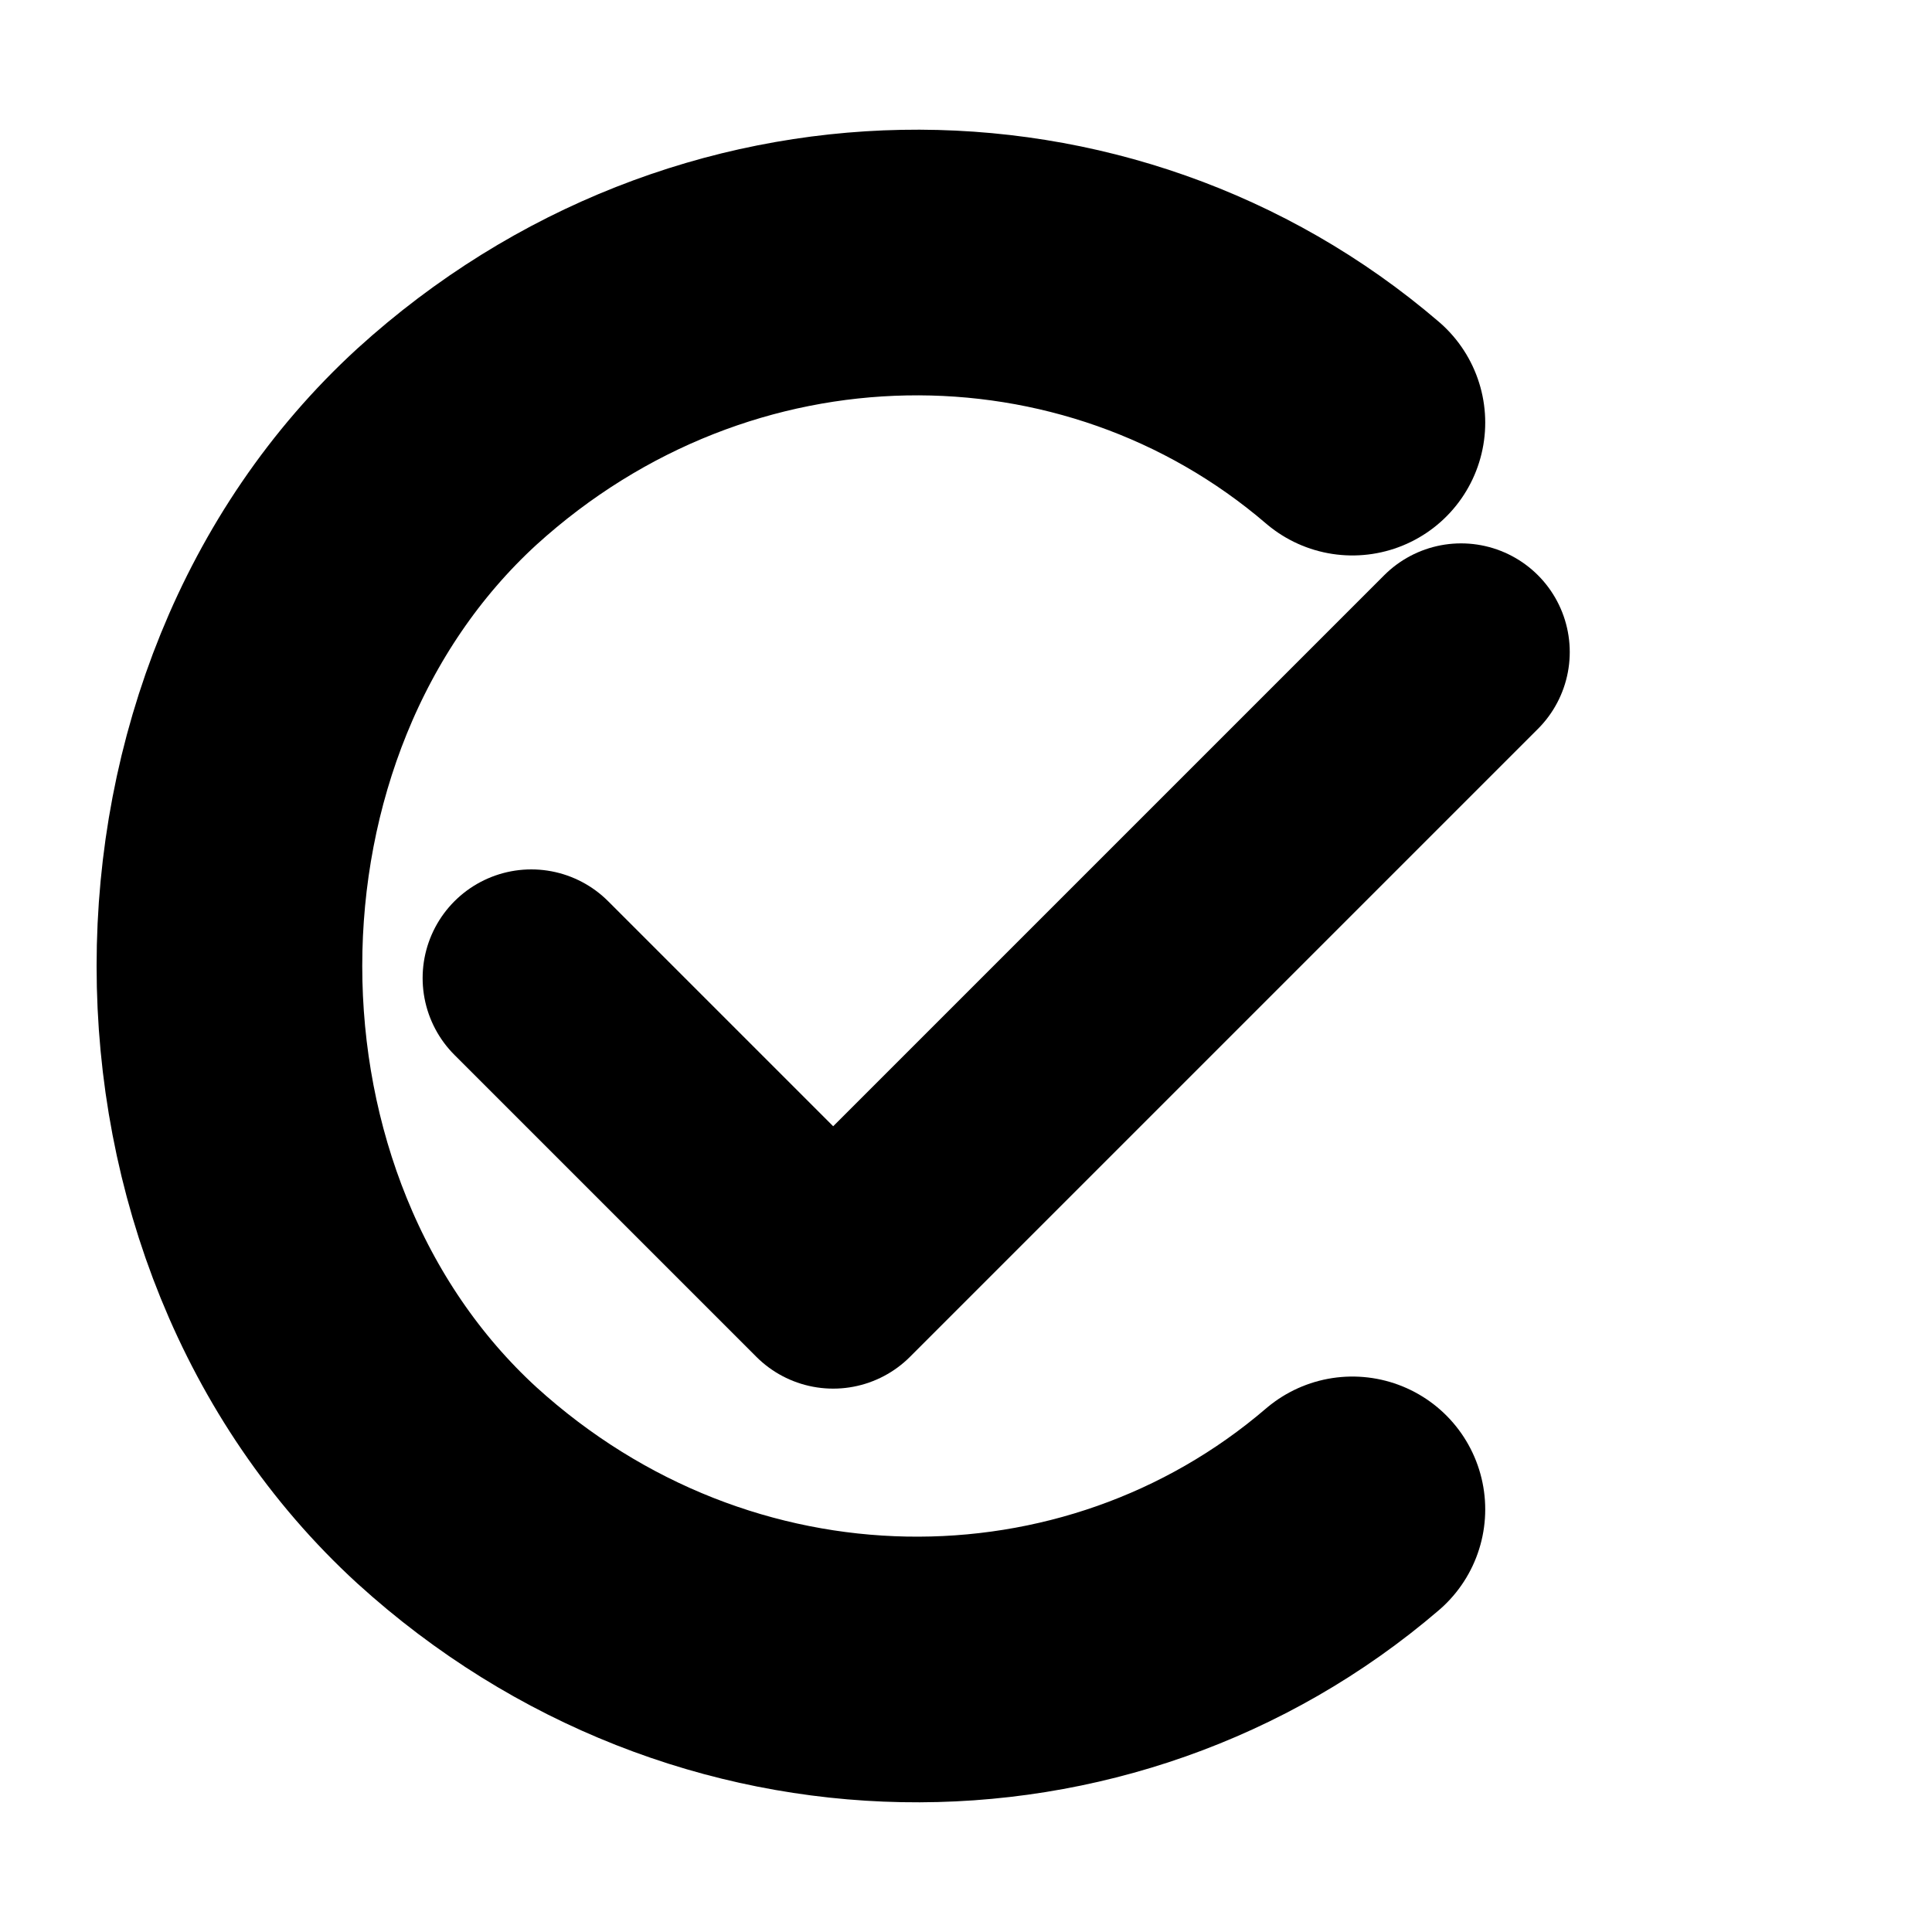
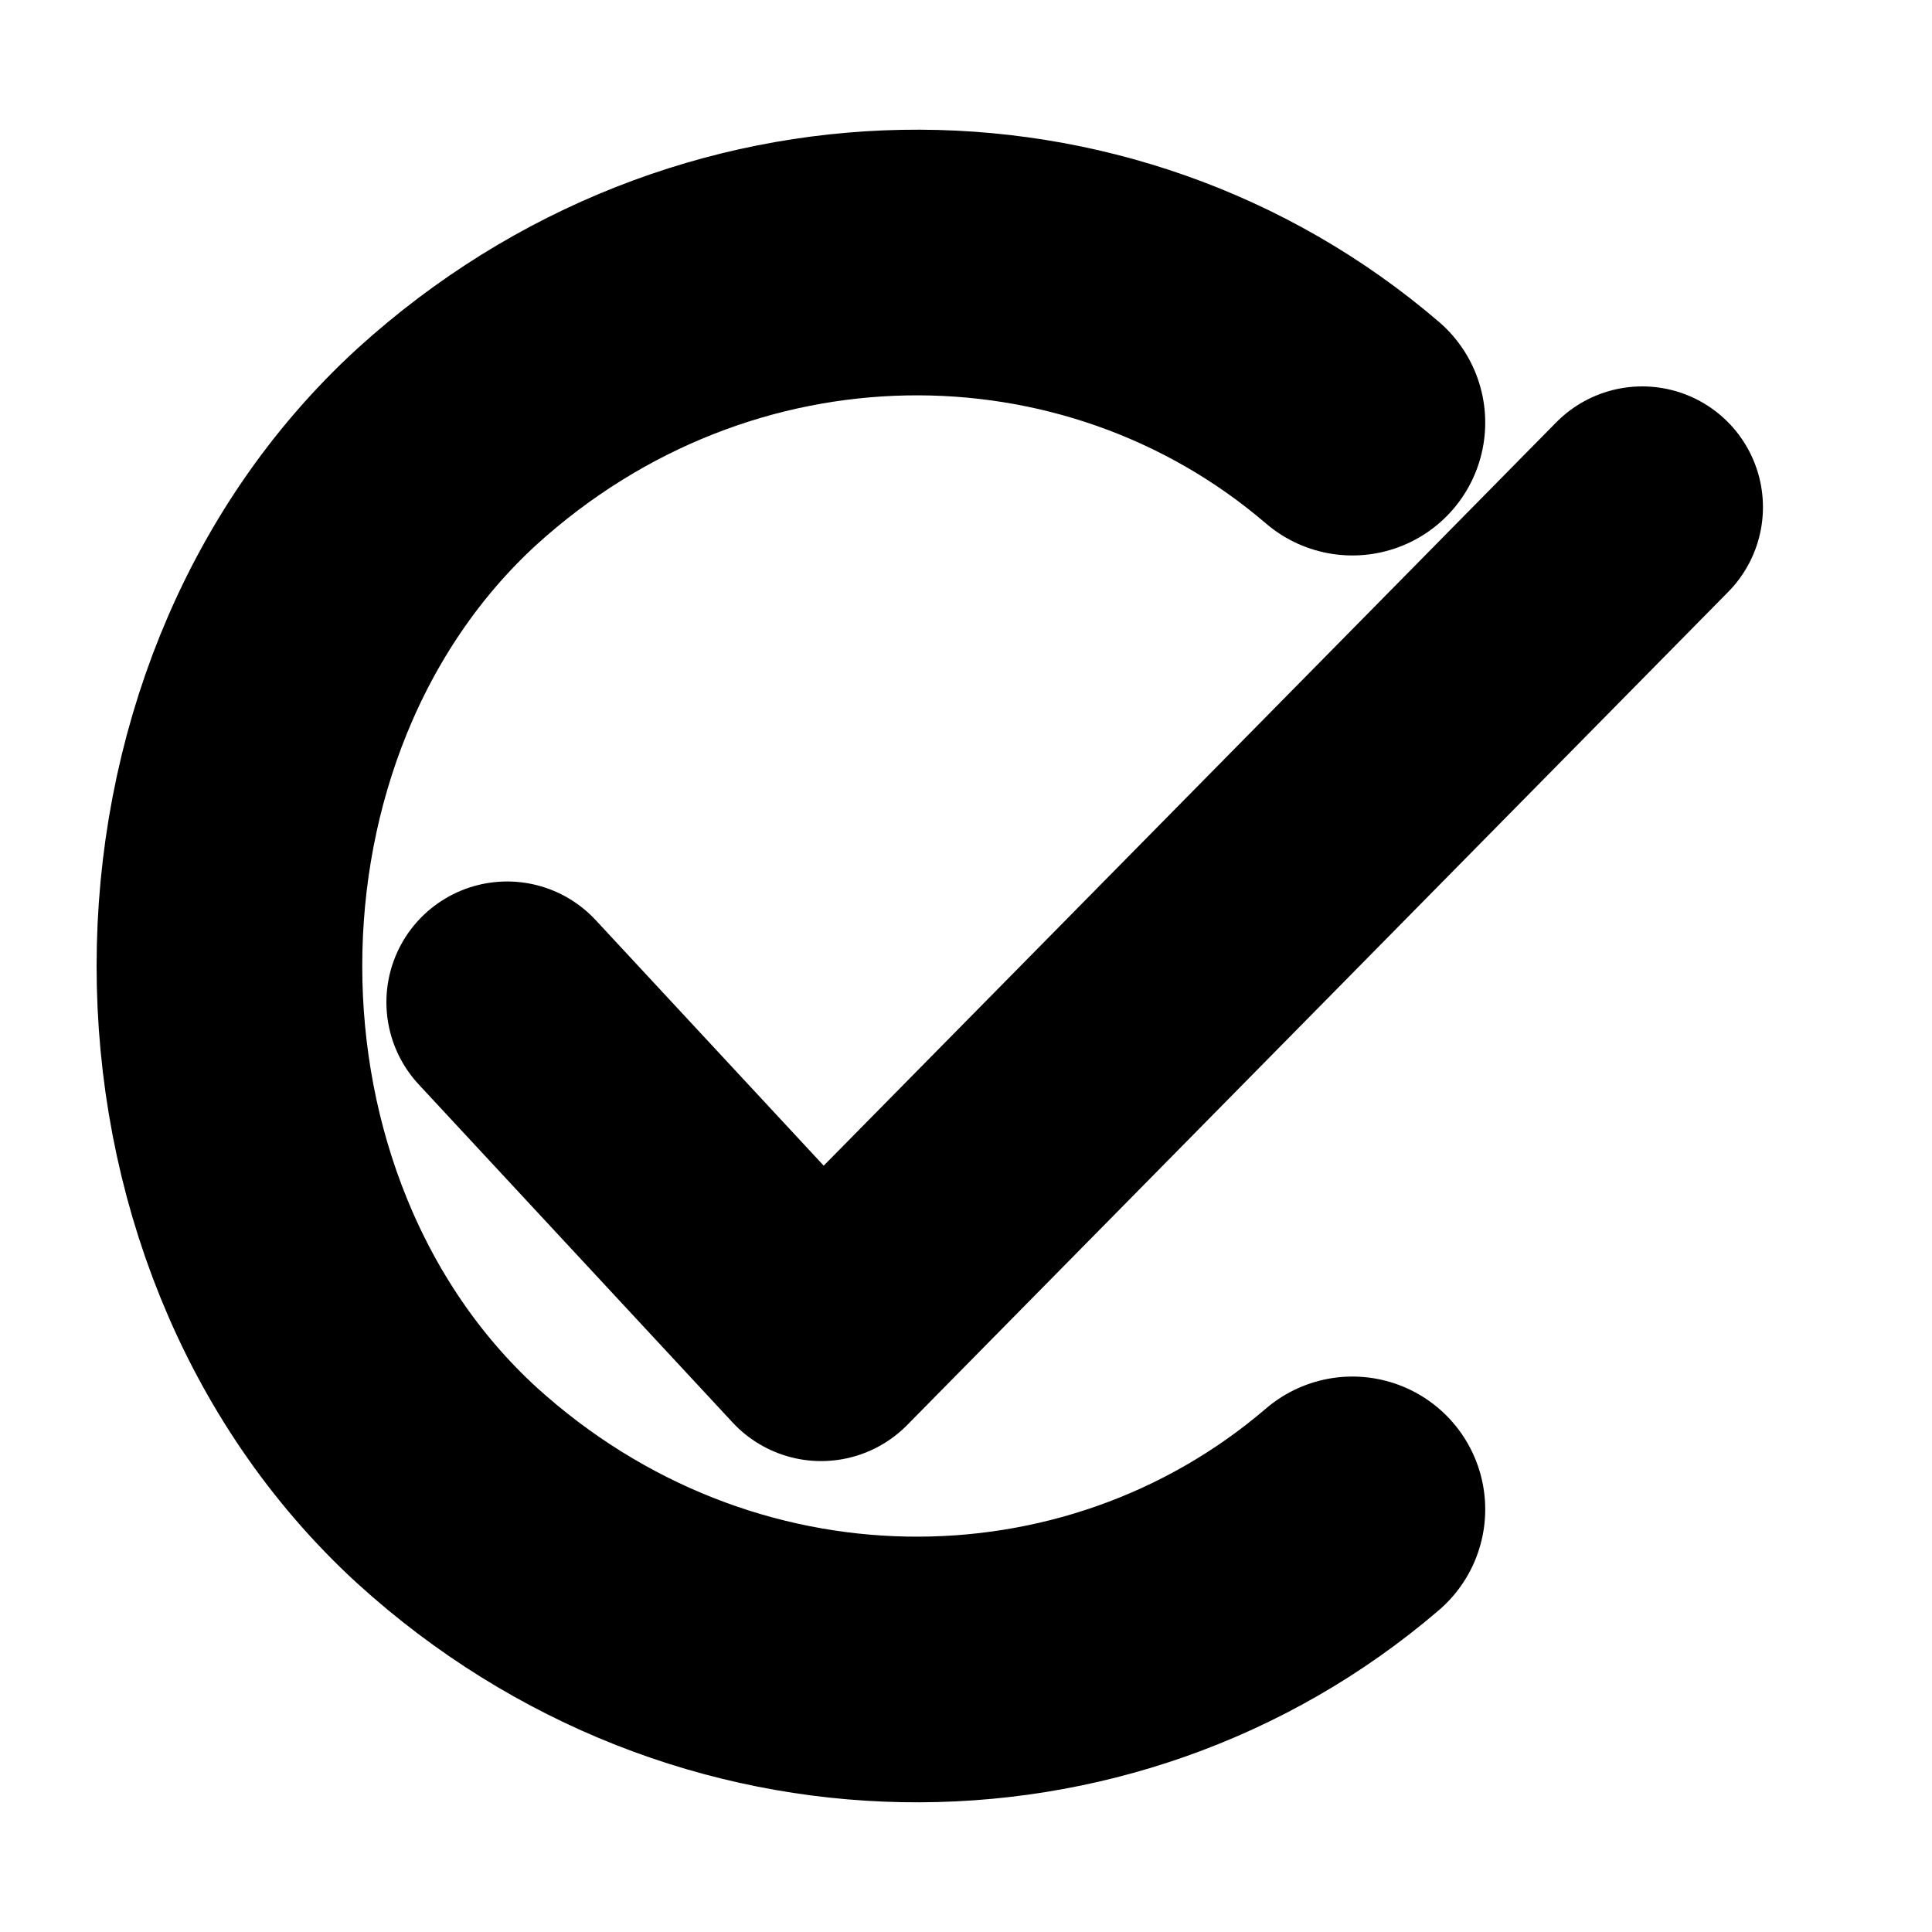
<svg xmlns="http://www.w3.org/2000/svg" viewBox="0 0 160 160">
  <path d="M112 35C91 17 59 17 37 37C13 59 13 101 37 123C59 143 91 143 112 125" fill="none" stroke="#000" stroke-width="22" stroke-linecap="round" />
-   <path d="M44 81L69 106L121 54" fill="none" stroke="#000" stroke-width="18" stroke-linecap="round" stroke-linejoin="round" />
+   <path d="M42 83L68 111L136 42" fill="none" stroke="#000" stroke-width="20" stroke-linecap="round" stroke-linejoin="round" />
</svg>
